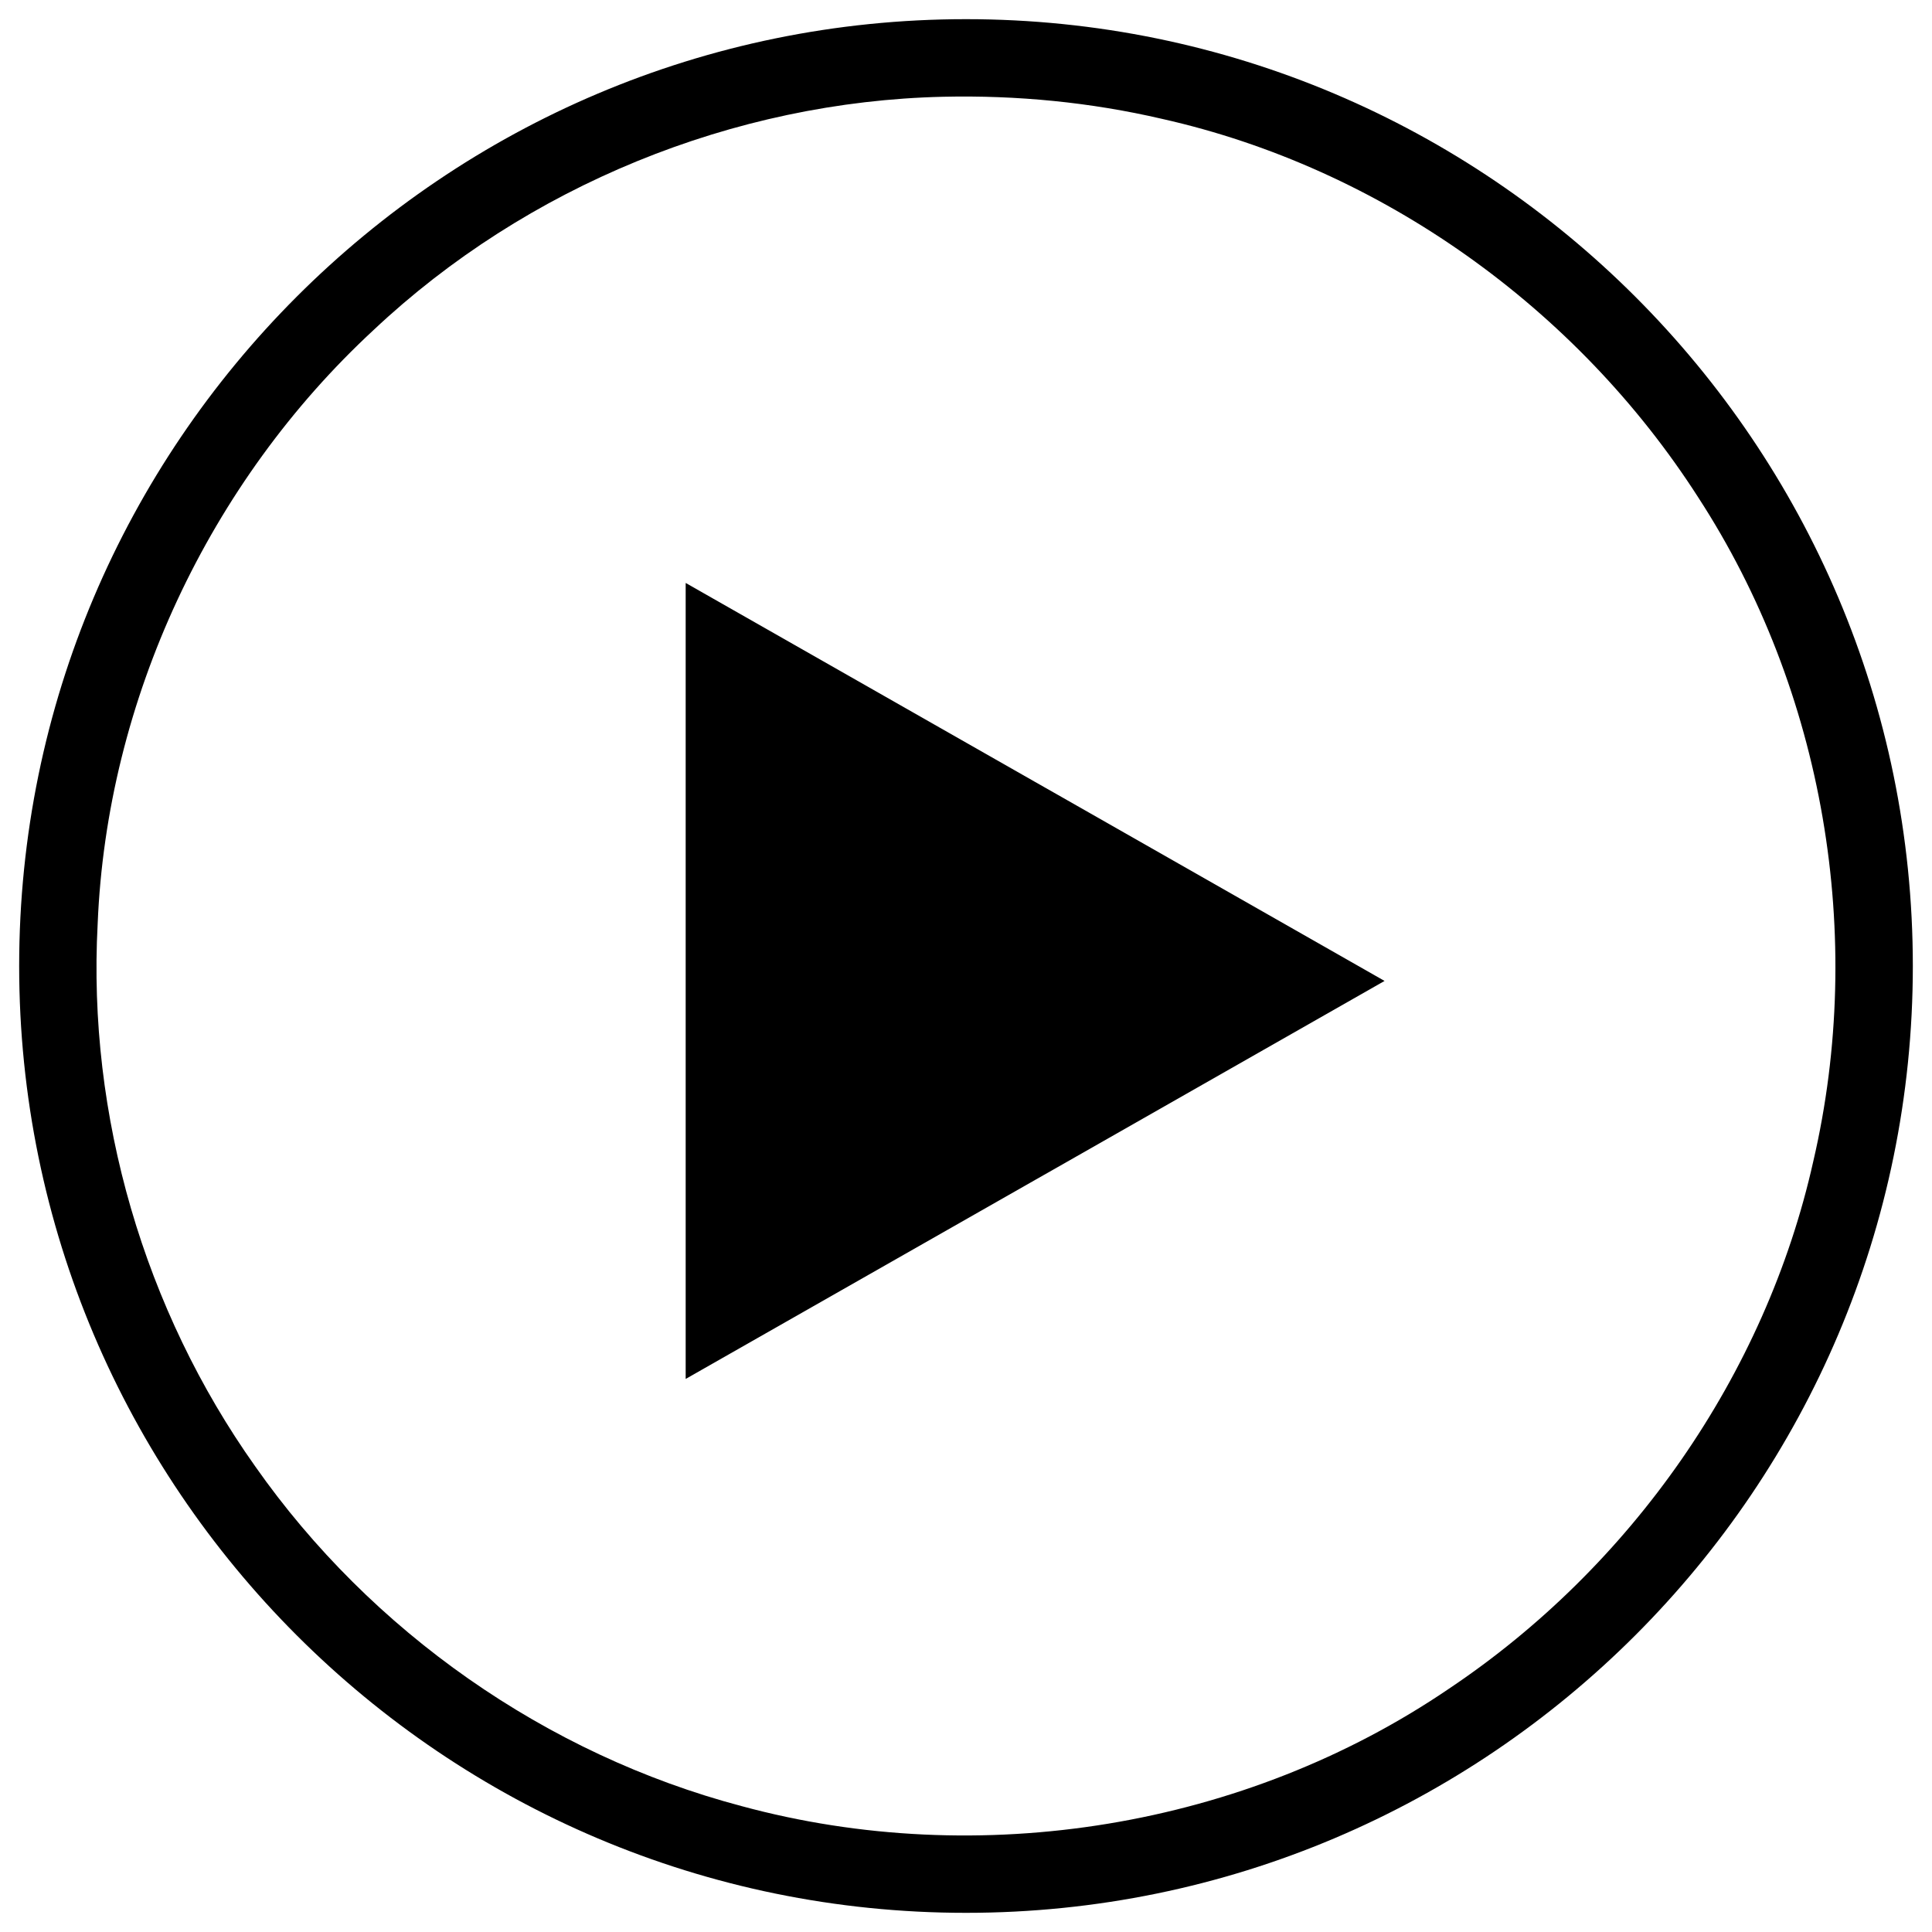
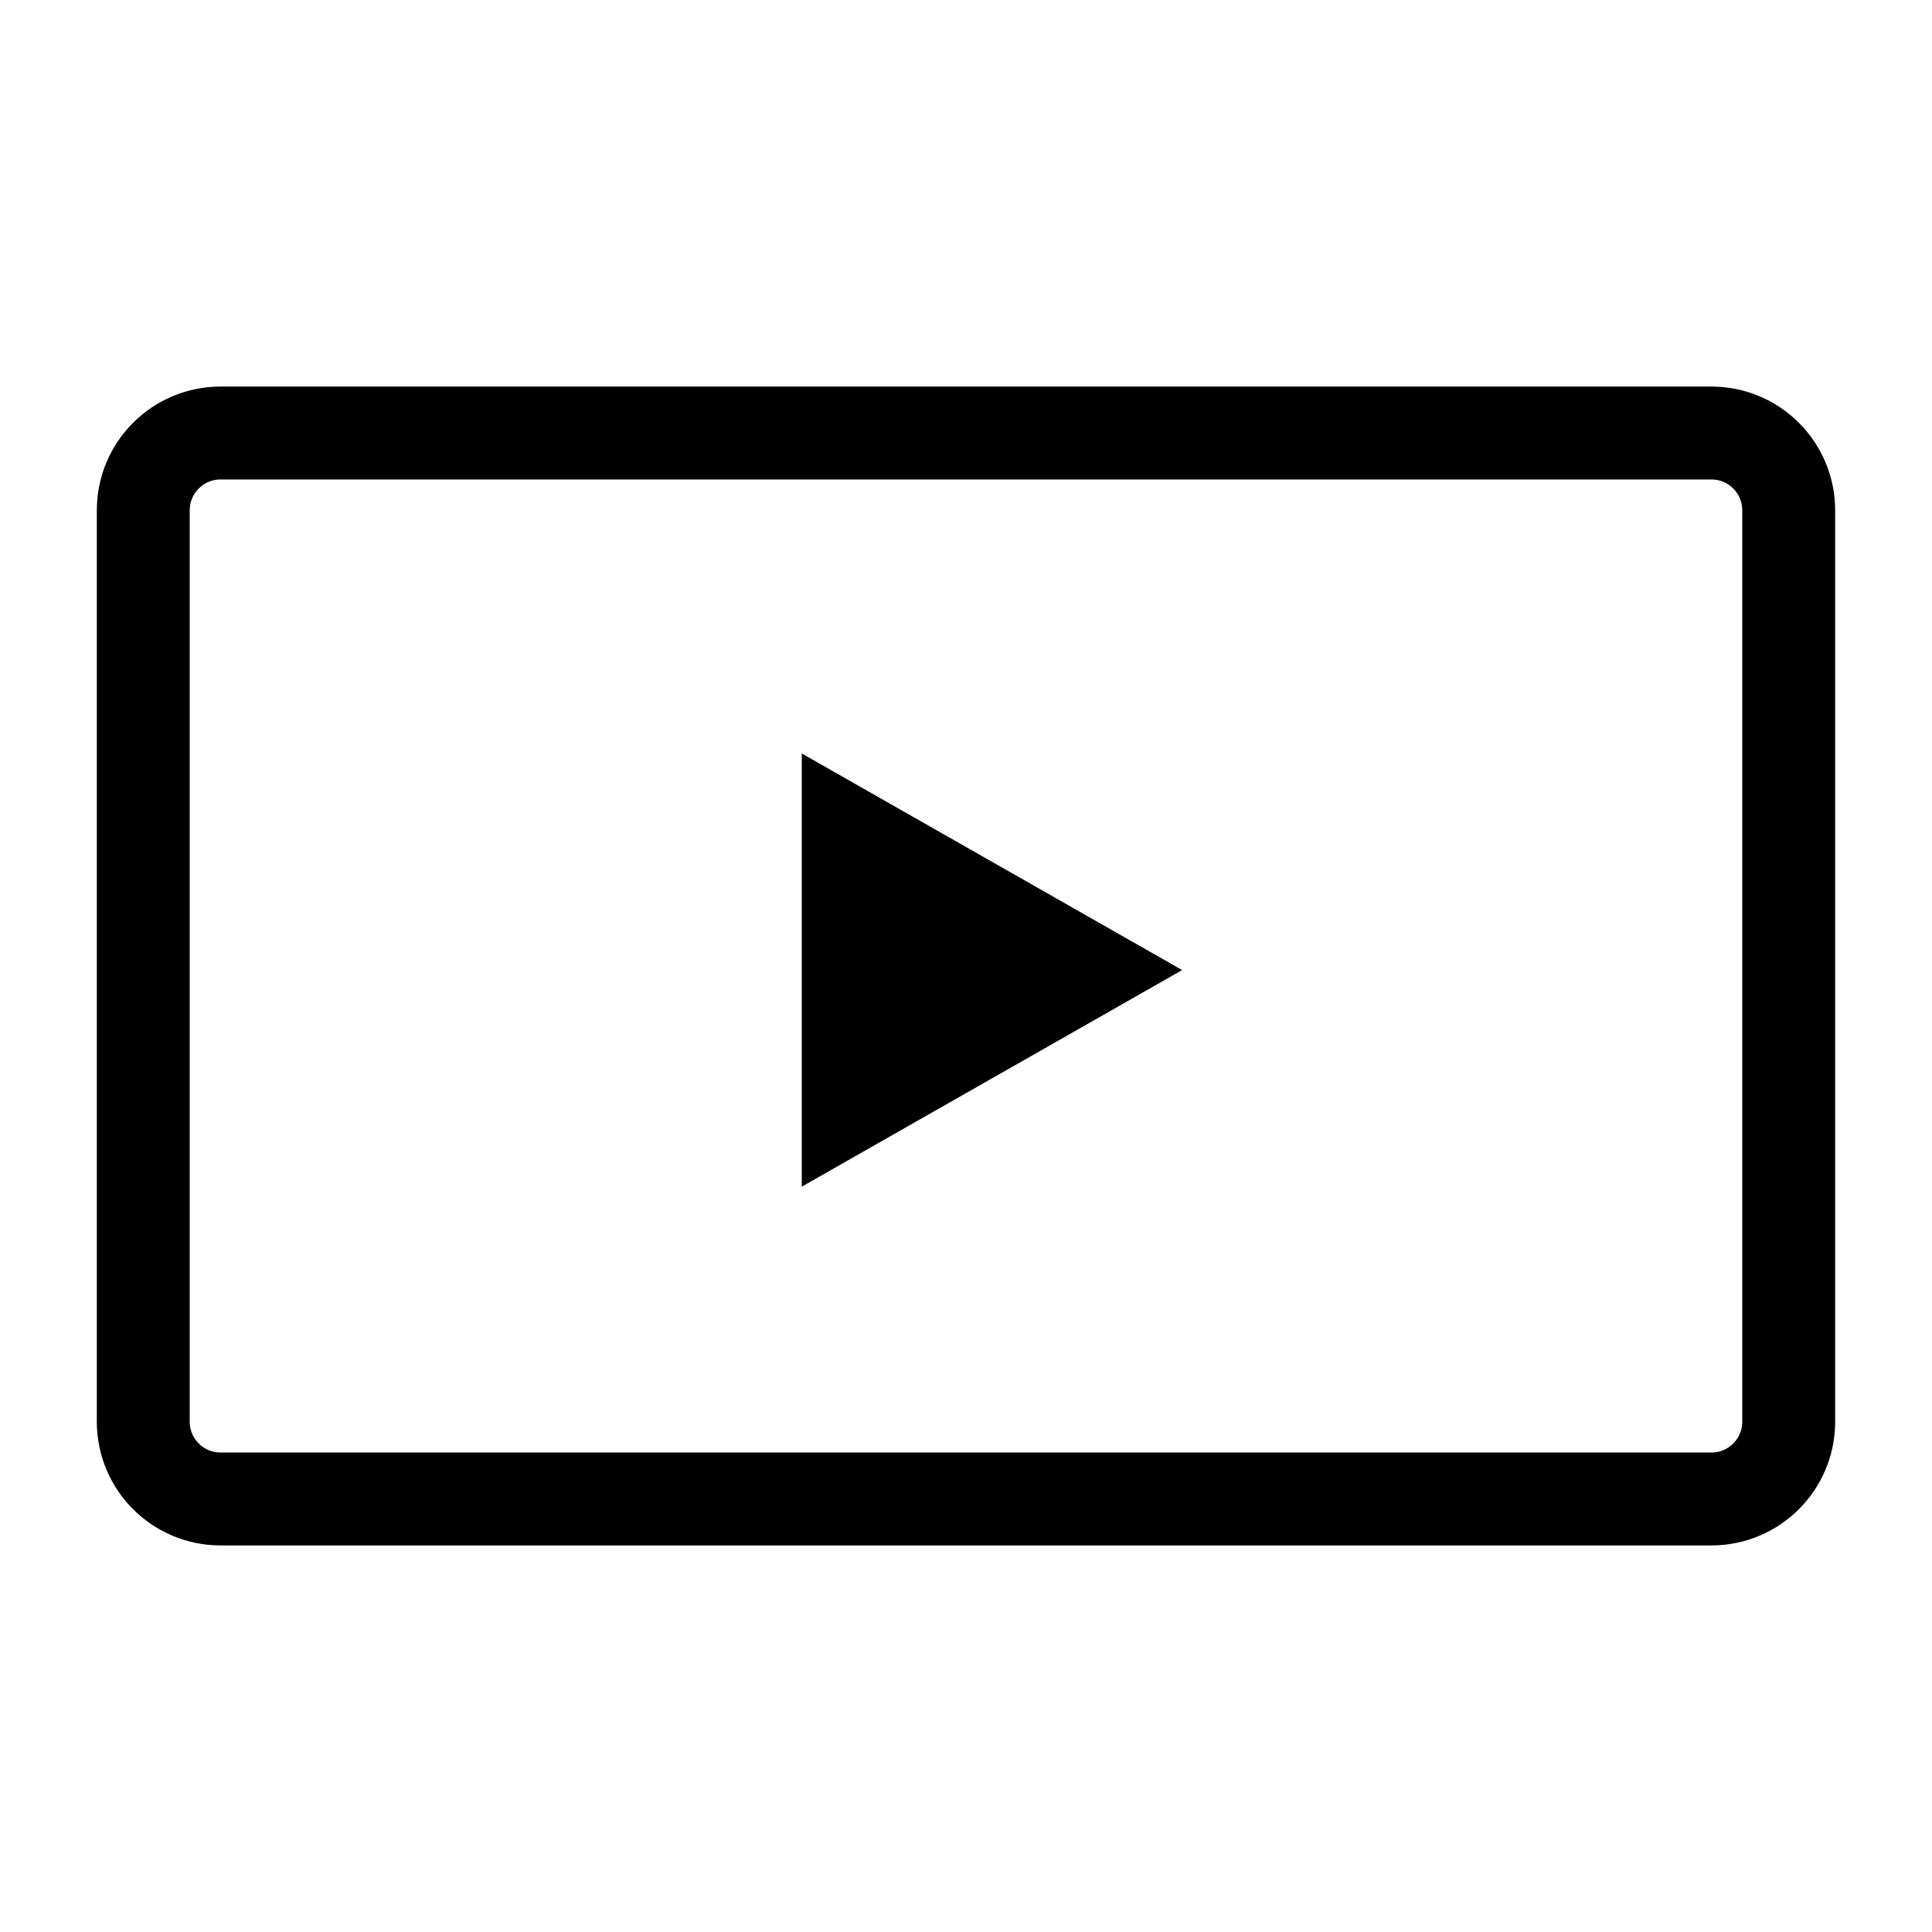
<svg xmlns="http://www.w3.org/2000/svg" height="100" version="1.1" viewBox="0 0 100 100" width="100" id="svg1">
  <defs id="defs1">
    <clipPath clipPathUnits="userSpaceOnUse" id="clipPath13">
      <g id="use13">
        <g id="g17" style="stroke:#000000;stroke-width:1.8;stroke-dasharray:none;stroke-opacity:1">
          <path d="M 54.193,59.637 70.633,50.273 54.193,40.91 53.018,40.242 35.402,30.211 v 40.125 l 17.615,-10.031 z" style="fill:none;fill-opacity:0.245;stroke:#000000;stroke-width:1.8;stroke-dasharray:none;stroke-opacity:1" id="path15" />
          <path d="m 54.193,37.904 v 3.006 l 16.439,9.363 -16.439,9.363 v 2.885 L 75.811,50.213 Z" style="fill:none;fill-opacity:0.245;stroke:#000000;stroke-width:1.8;stroke-dasharray:none;stroke-opacity:1" id="path16" />
          <path d="M 32.576,25.596 V 74.83 L 54.193,62.521 v -2.885 l -1.176,0.668 -17.615,10.031 v -40.125 l 17.615,10.031 1.176,0.668 v -3.006 z" style="fill:none;fill-opacity:0.245;stroke:#000000;stroke-width:1.8;stroke-dasharray:none;stroke-opacity:1" id="path17" />
        </g>
      </g>
    </clipPath>
  </defs>
-   <path id="path1" style="" d="M 50 0.992 C 22.963 0.992 0.992 22.963 0.992 50 C 0.992 77.037 22.963 99.008 50 99.008 C 77.037 99.008 99.008 77.037 99.008 50 C 99.008 22.963 77.037 0.992 50 0.992 z M 48.828 5.008 C 52.627 4.923 56.442 5.291 60.145 6.152 C 71.494 8.7 81.625 15.963 87.893 25.734 C 94.42 35.764 96.567 48.471 93.855 60.111 C 91.38 71.187 84.412 81.107 75 87.406 C 64.432 94.599 50.701 96.826 38.377 93.482 C 28.27 90.807 19.211 84.453 13.209 75.898 C 7.46 67.795 4.526 57.745 5.055 47.82 C 5.528 36.224 10.825 24.962 19.33 17.088 C 27.248 9.634 37.959 5.255 48.828 5.008 z " />
-   <path d="M 54.594,60.137 71.033,50.773 54.594,41.41 53.418,40.742 35.803,30.711 v 40.125 l 17.615,-10.031 z" style="fill:#000000;fill-opacity:1;stroke:#000000;stroke-width:0.625" id="path12" />
+   <path d="m 51.897,55.307 8.947,-5.096 -8.947,-5.096 -0.64,-0.364 -9.587,-5.459 v 21.837 l 9.587,-5.459 z" style="fill:#000000;fill-opacity:1;stroke:#000000;stroke-width:0.34" id="path12" />
+   <path style="fill:none;stroke:#000000;stroke-width:4.809;stroke-linecap:round;stroke-linejoin:miter;stroke-dasharray:none;stroke-opacity:1" id="rect1" width="85.167" height="55.174" x="7.416" y="22.413" d="m 11.416,22.413 h 77.167 a 4,4 45 0 1 4,4 v 47.174 a 4,4 135 0 1 -4,4 H 11.416 a 4,4 45 0 1 -4,-4 V 26.413 a 4,4 135 0 1 4,-4 z" />
</svg>
